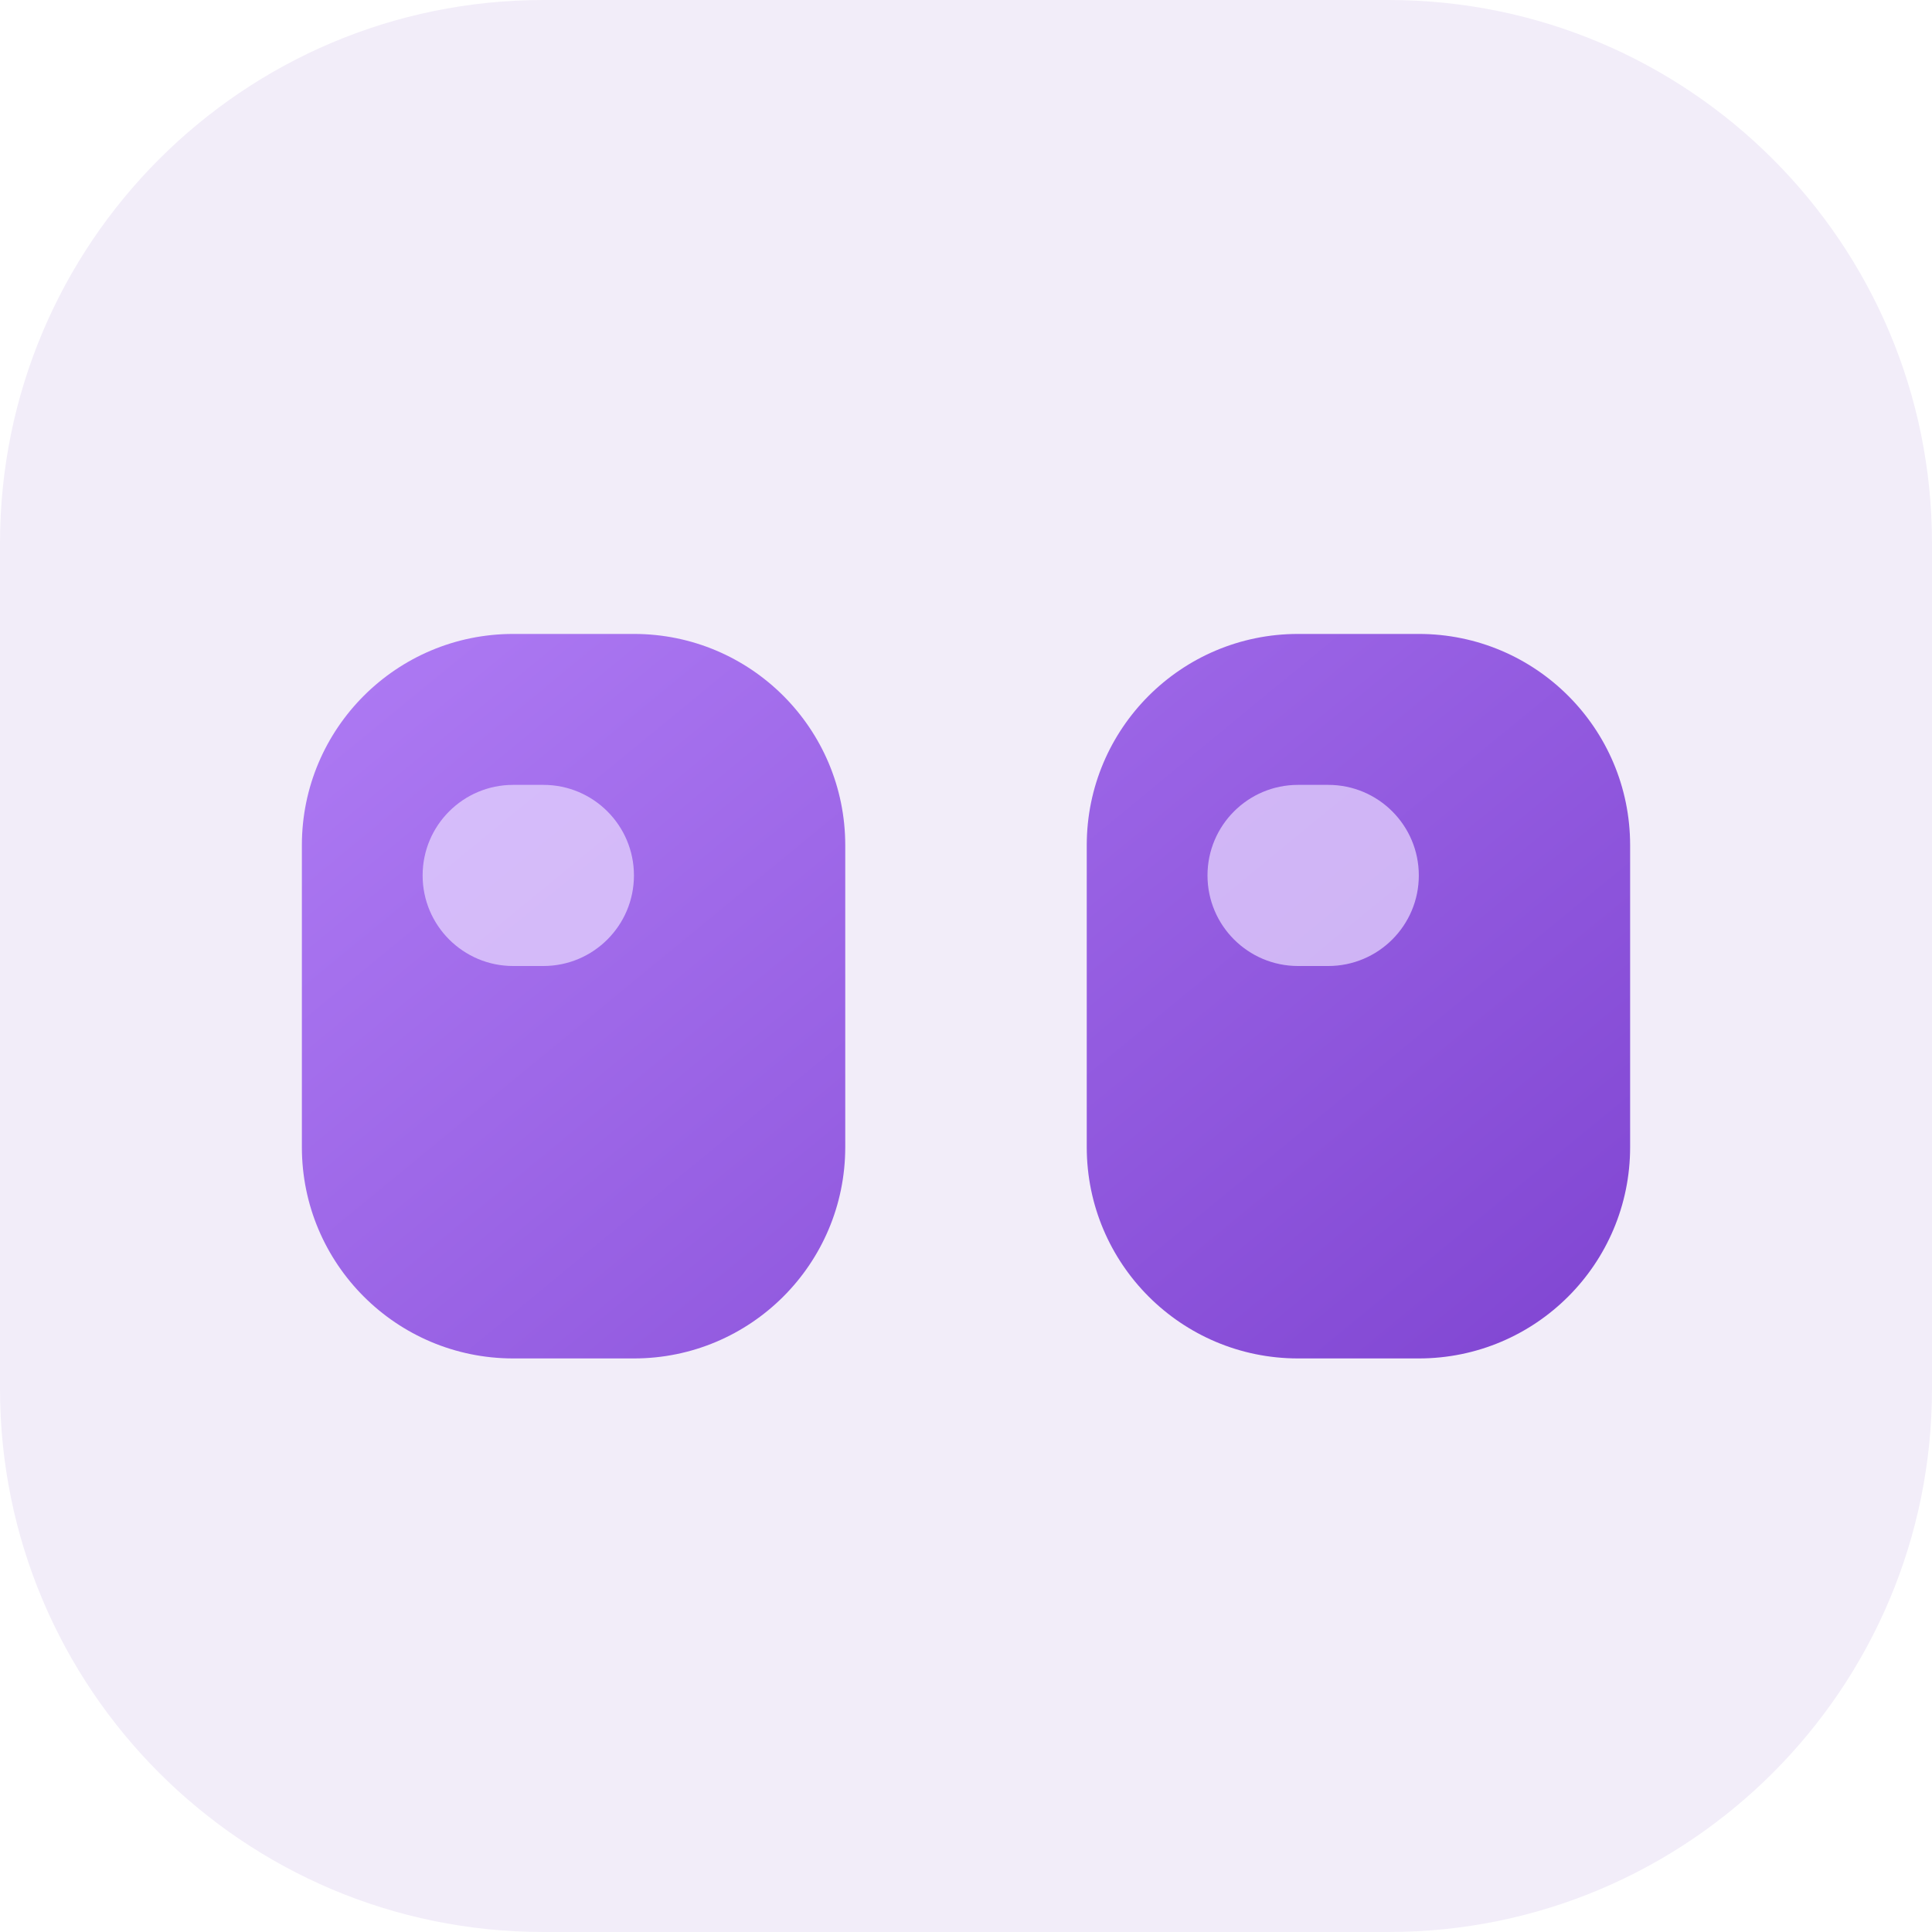
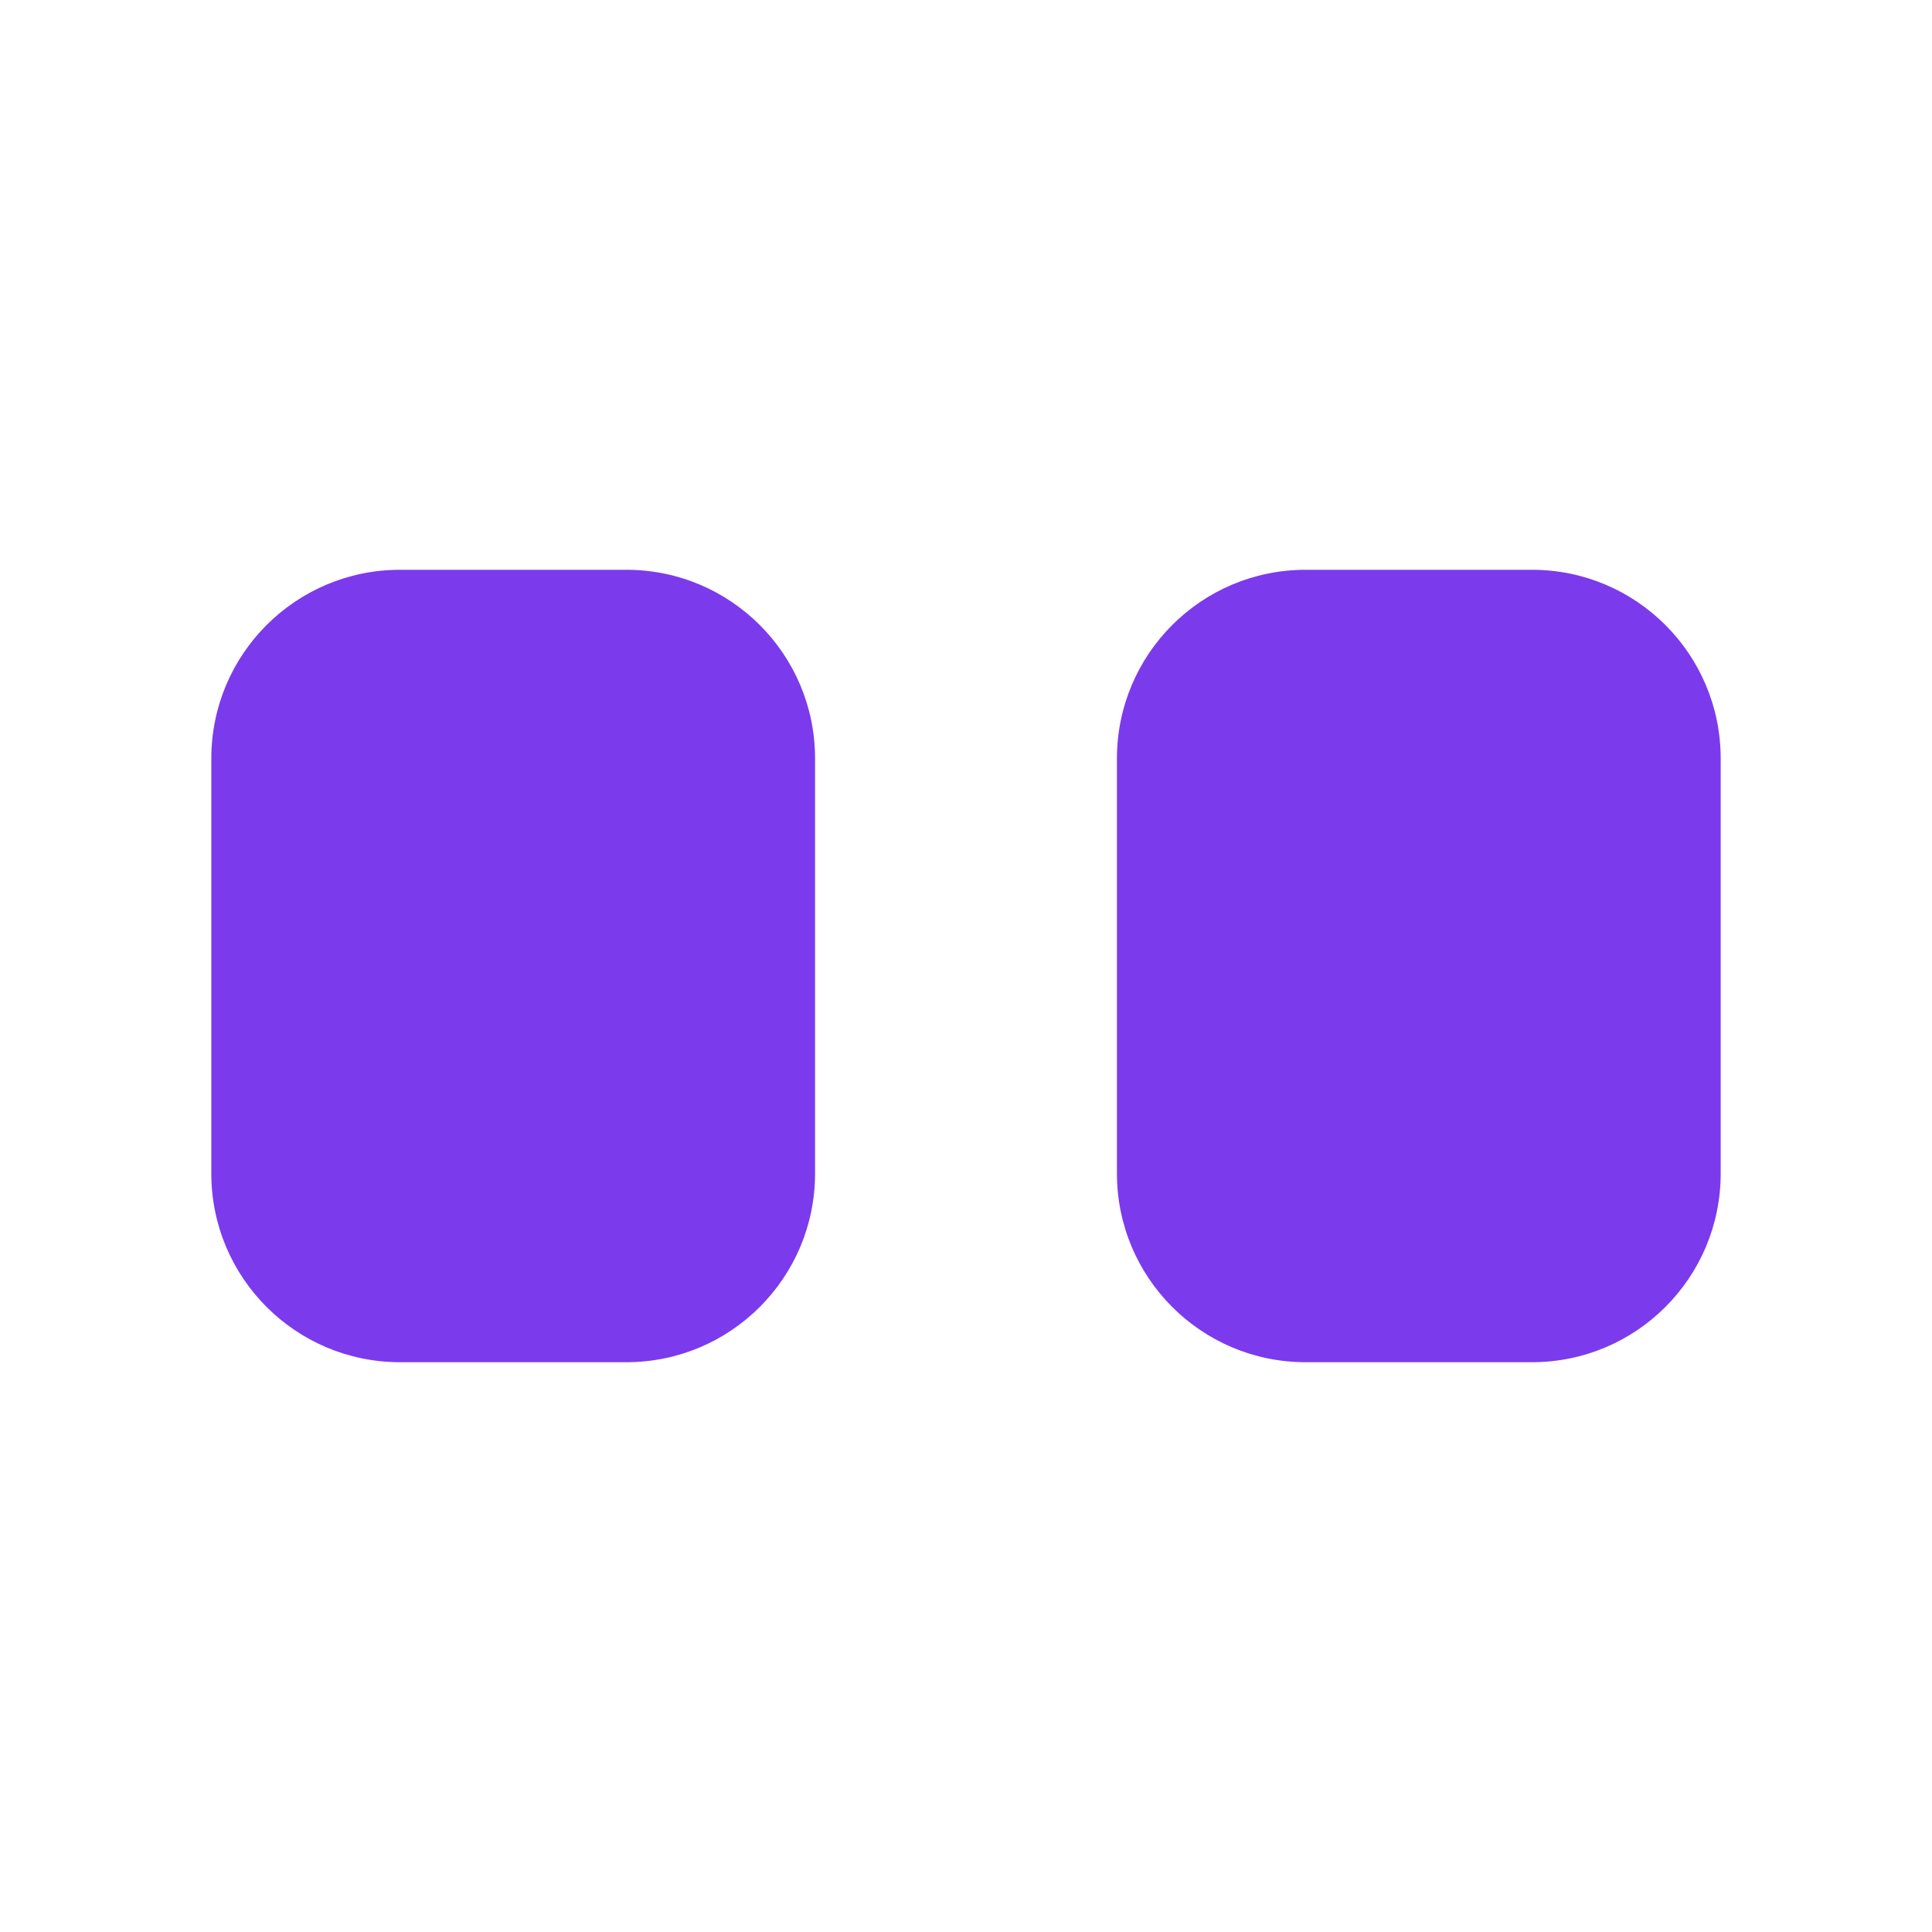
<svg xmlns="http://www.w3.org/2000/svg" viewBox="0 0 64 64">
-   <defs>
-     <linearGradient id="v" x1="8" y1="4" x2="54" y2="60" gradientUnits="userSpaceOnUse">
-       <stop stop-color="#bd8cff" />
-       <stop offset="1" stop-color="#7437c9" />
-     </linearGradient>
-   </defs>
-   <rect width="64" height="64" rx="18" fill="#f2edf9" />
-   <rect x="10" y="21" width="18" height="24" rx="7" fill="url(#v)" />
-   <rect x="36" y="21" width="18" height="24" rx="7" fill="url(#v)" />
-   <rect x="14" y="26" width="7" height="6" rx="3" fill="#eadcff" opacity=".7" />
-   <rect x="40" y="26" width="7" height="6" rx="3" fill="#eadcff" opacity=".7" />
+   <g transform="translate(32 32) scale(1.25) translate(-32 -32)">
+     <path d="M17 21.5H23A5 5 0 0 1 28 26.5V37.5A5 5 0 0 1 23 42.5H17A5 5 0 0 1 12 37.5V26.5A5 5 0 0 1 17 21.5Z" fill="#7C3AED" />
+     <path d="M41 21.5H47A5 5 0 0 1 52 26.5V37.5A5 5 0 0 1 47 42.5H41A5 5 0 0 1 36 37.5V26.5A5 5 0 0 1 41 21.5Z" fill="#7C3AED" />
+   </g>
</svg>
